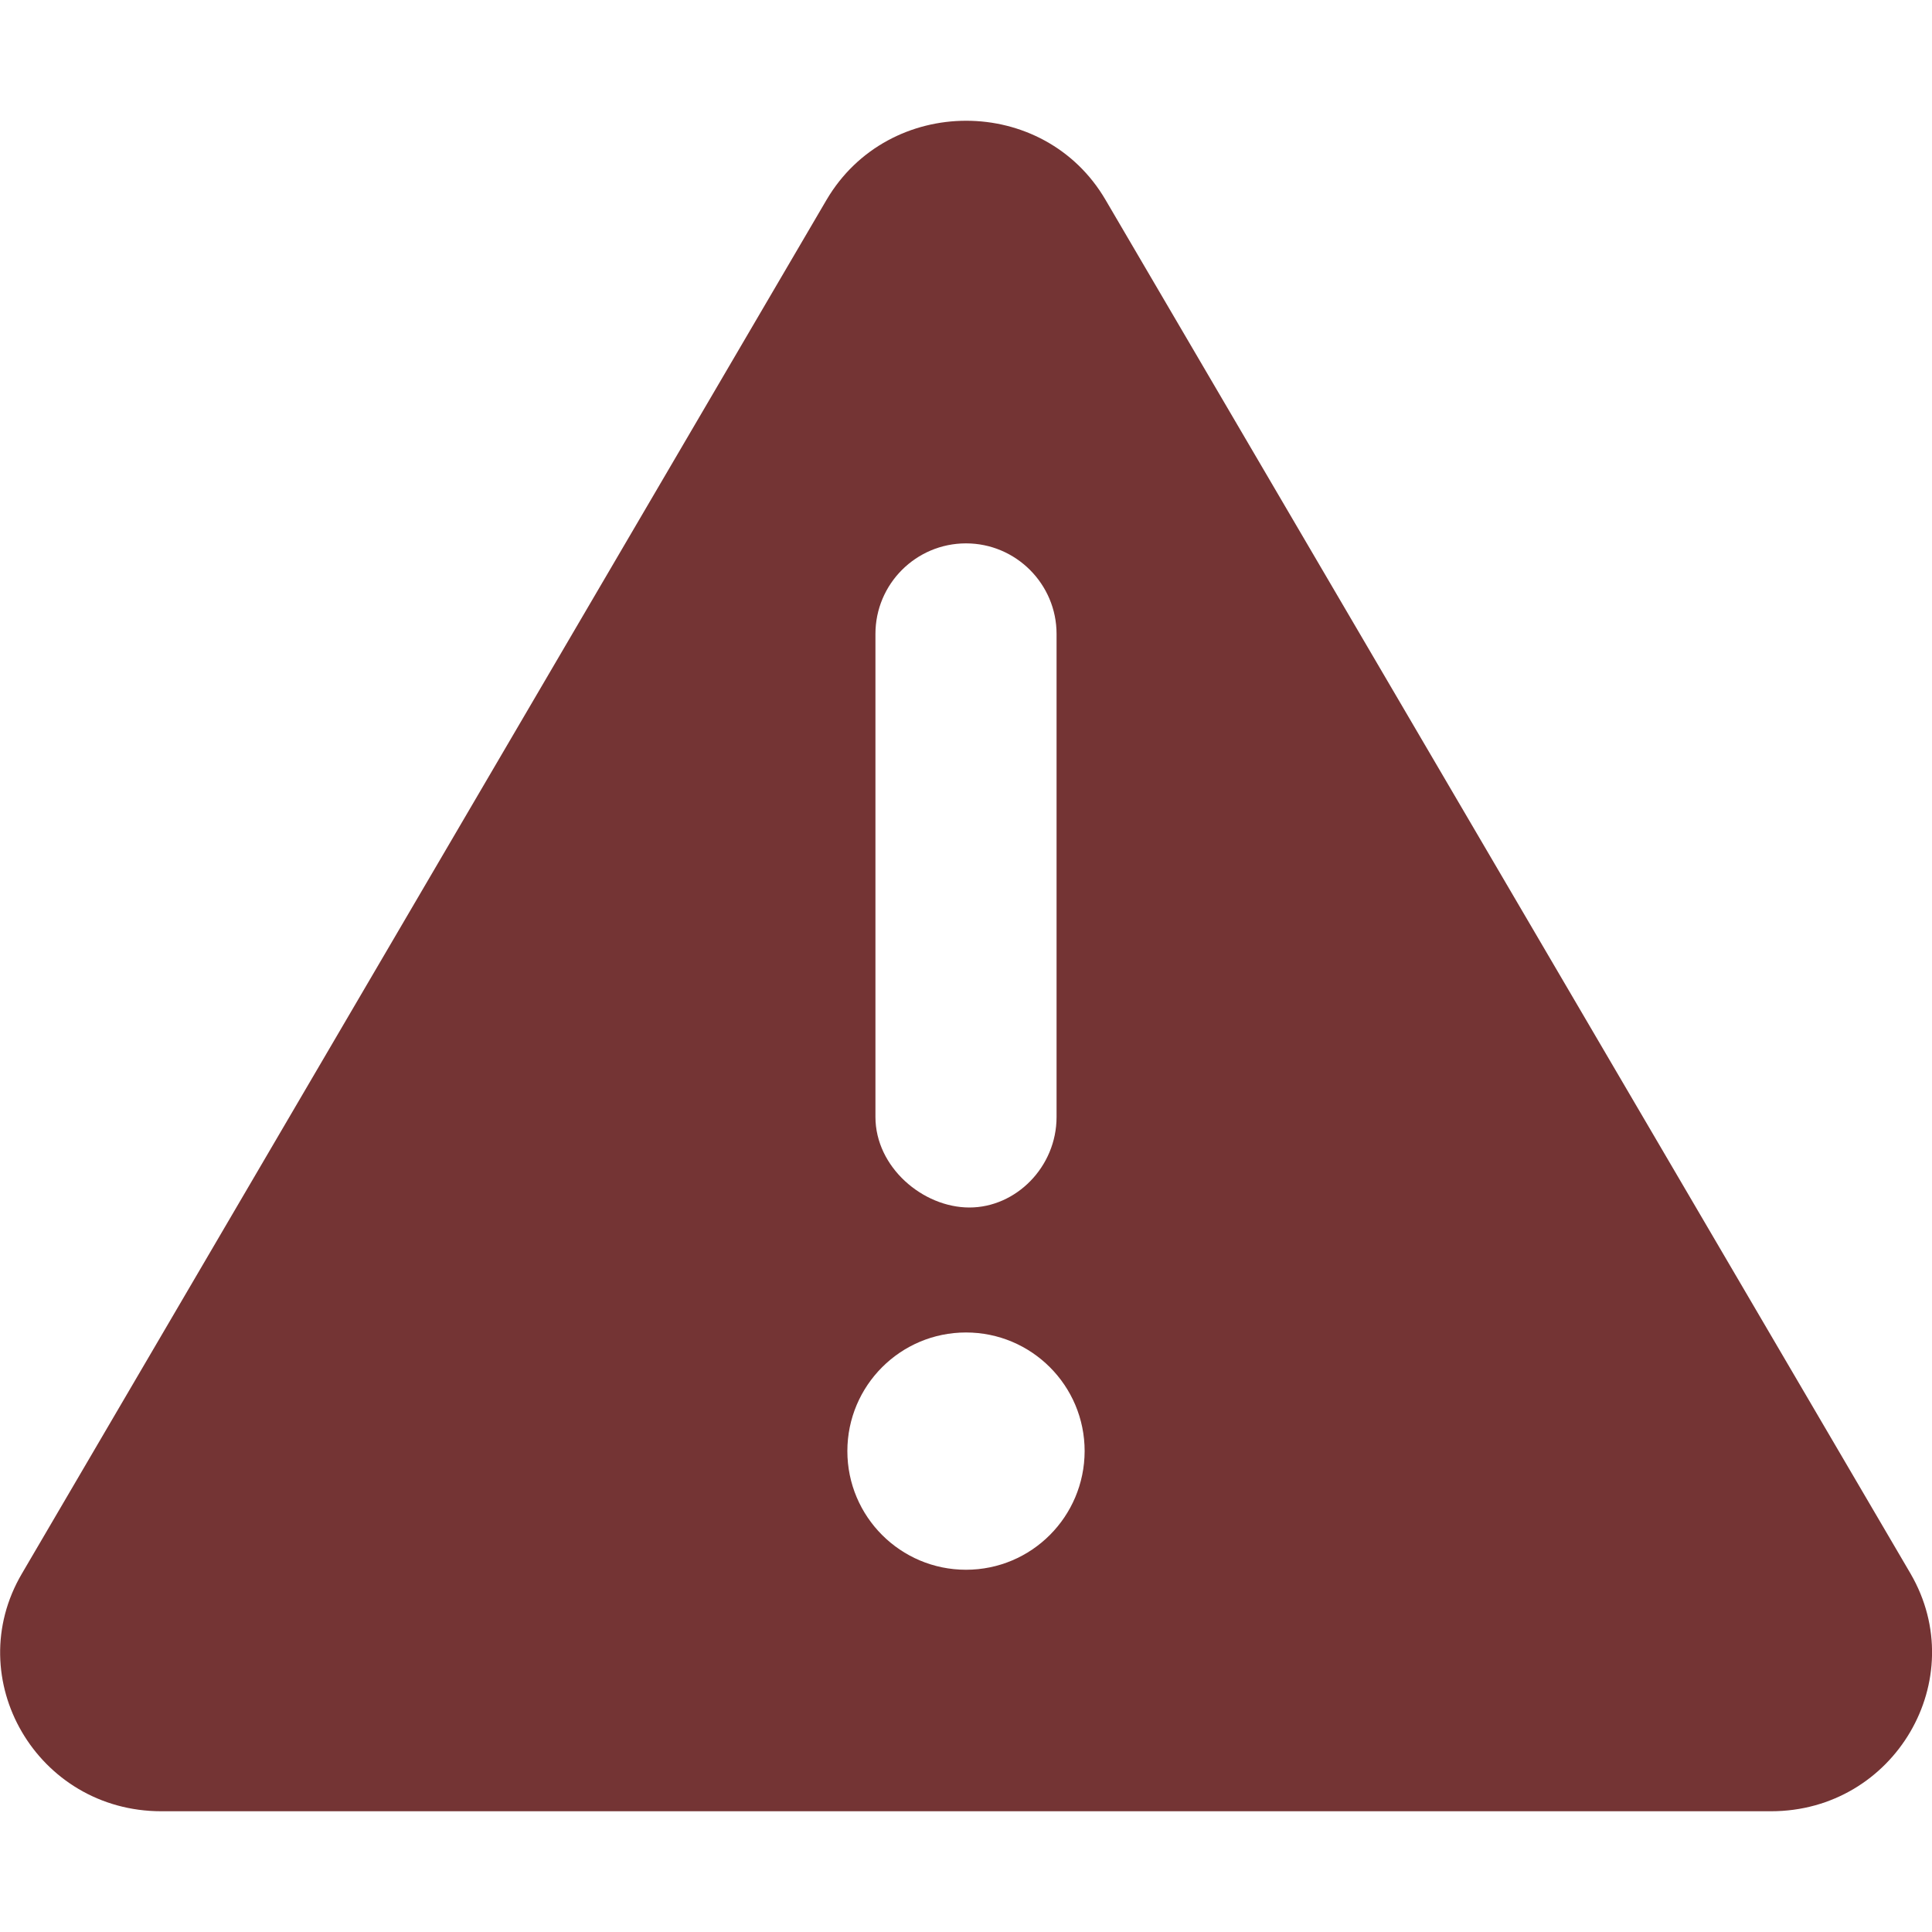
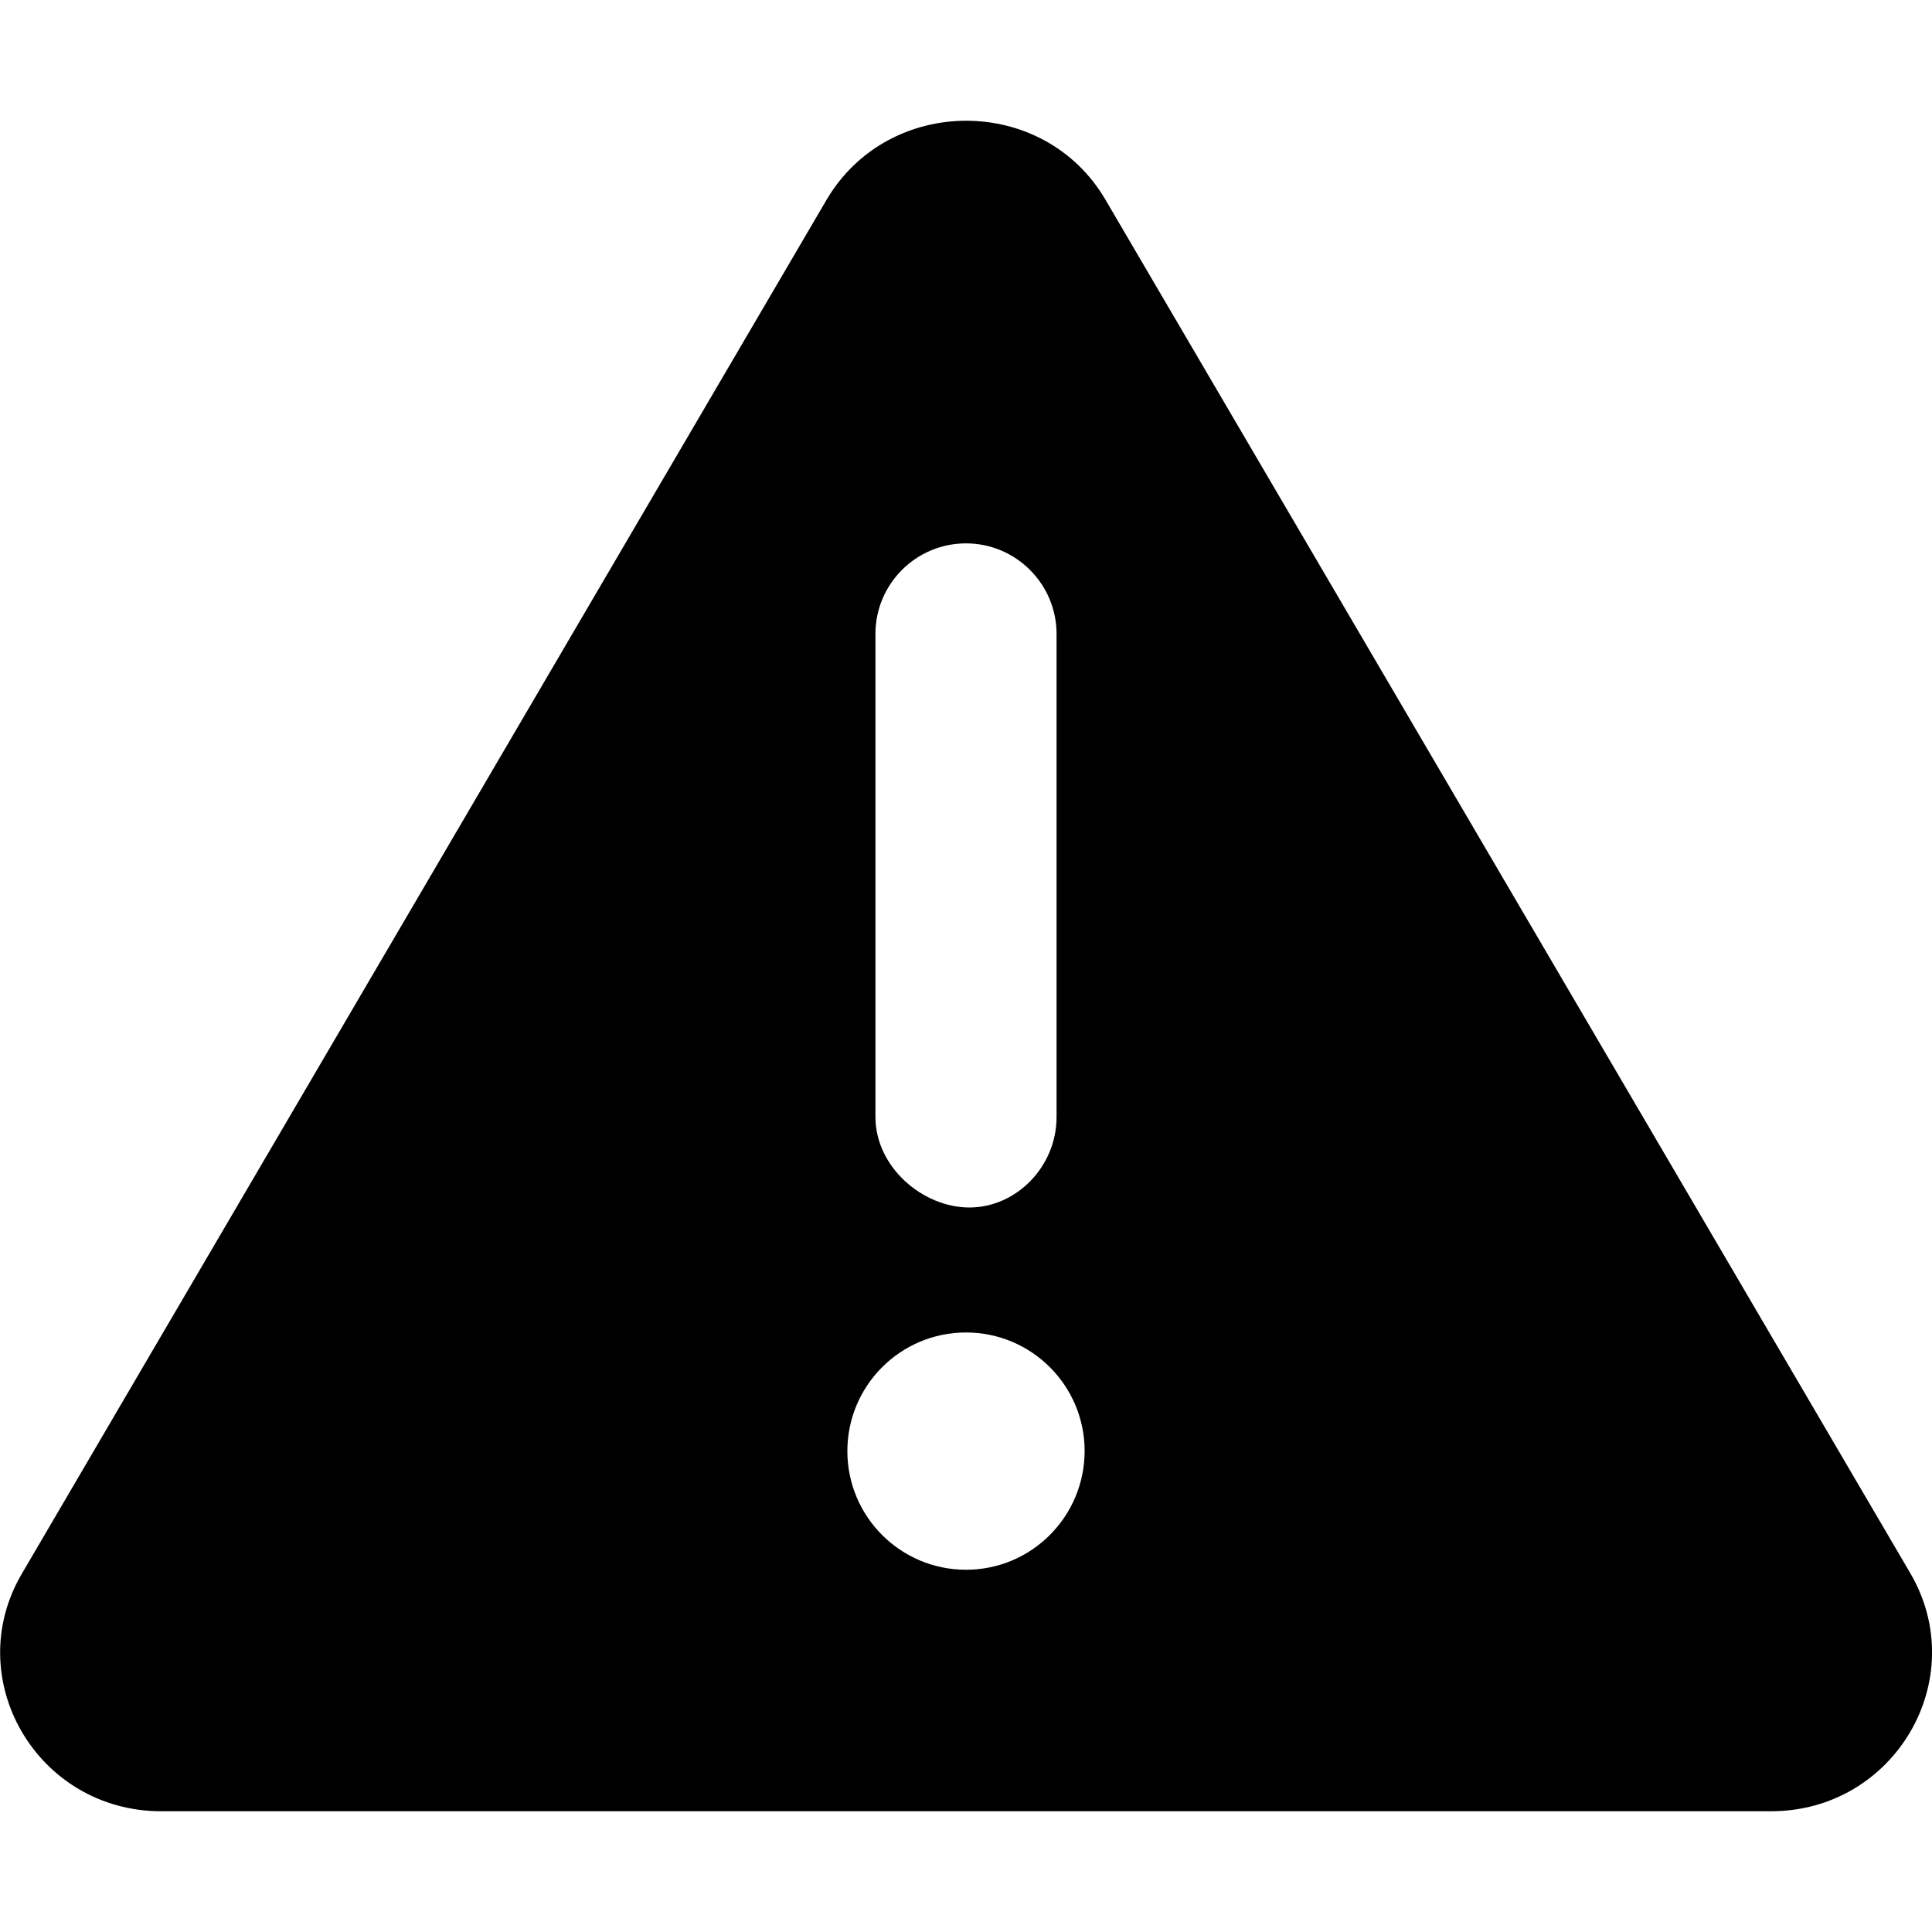
- <svg xmlns="http://www.w3.org/2000/svg" fill="#743434" viewBox="0 0 512 512">
+ <svg xmlns="http://www.w3.org/2000/svg" viewBox="0 0 512 512">
  <path d="M506.3 417l-213.3-364c-16.33-28-57.54-28-73.98 0l-213.2 364C-10.59 444.9 9.849 480 42.74 480h426.6C502.1 480 522.6 445 506.3 417zM232 168c0-13.25 10.75-24 24-24S280 154.8 280 168v128c0 13.25-10.75 24-23.1 24S232 309.3 232 296V168zM256 416c-17.36 0-31.44-14.08-31.44-31.44c0-17.36 14.07-31.44 31.44-31.44s31.44 14.08 31.44 31.44C287.4 401.9 273.4 416 256 416z" />
</svg>
